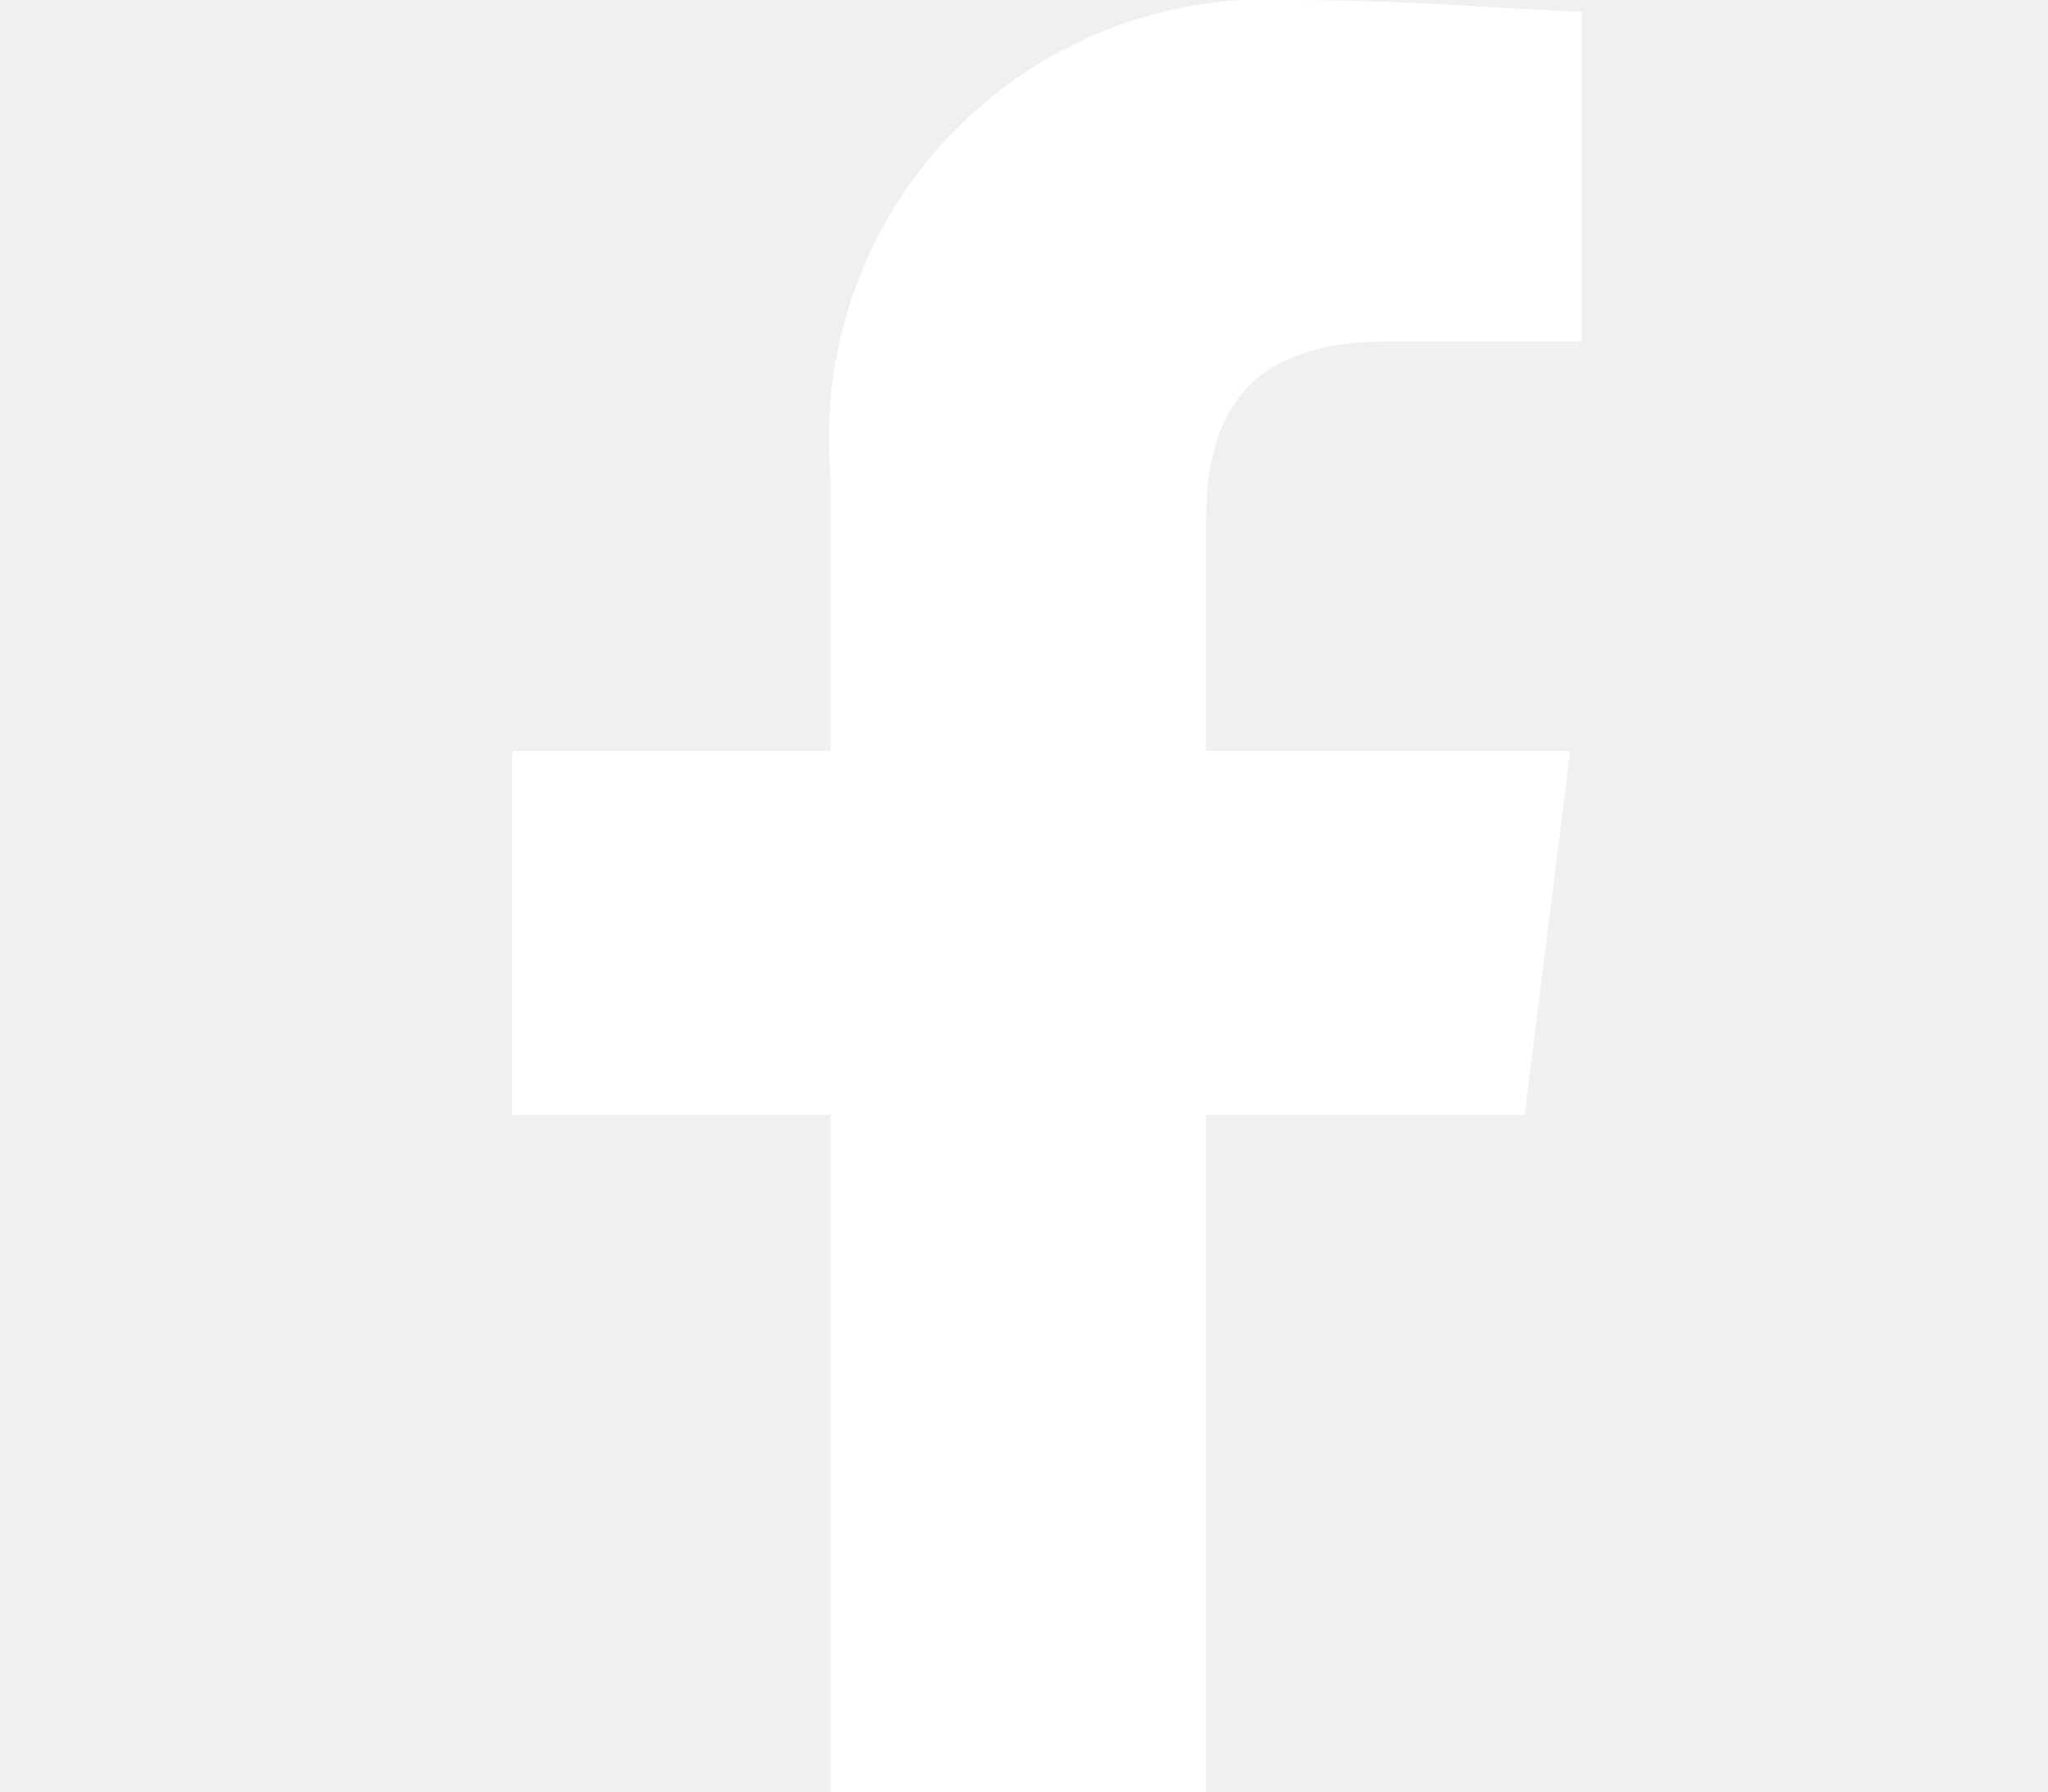
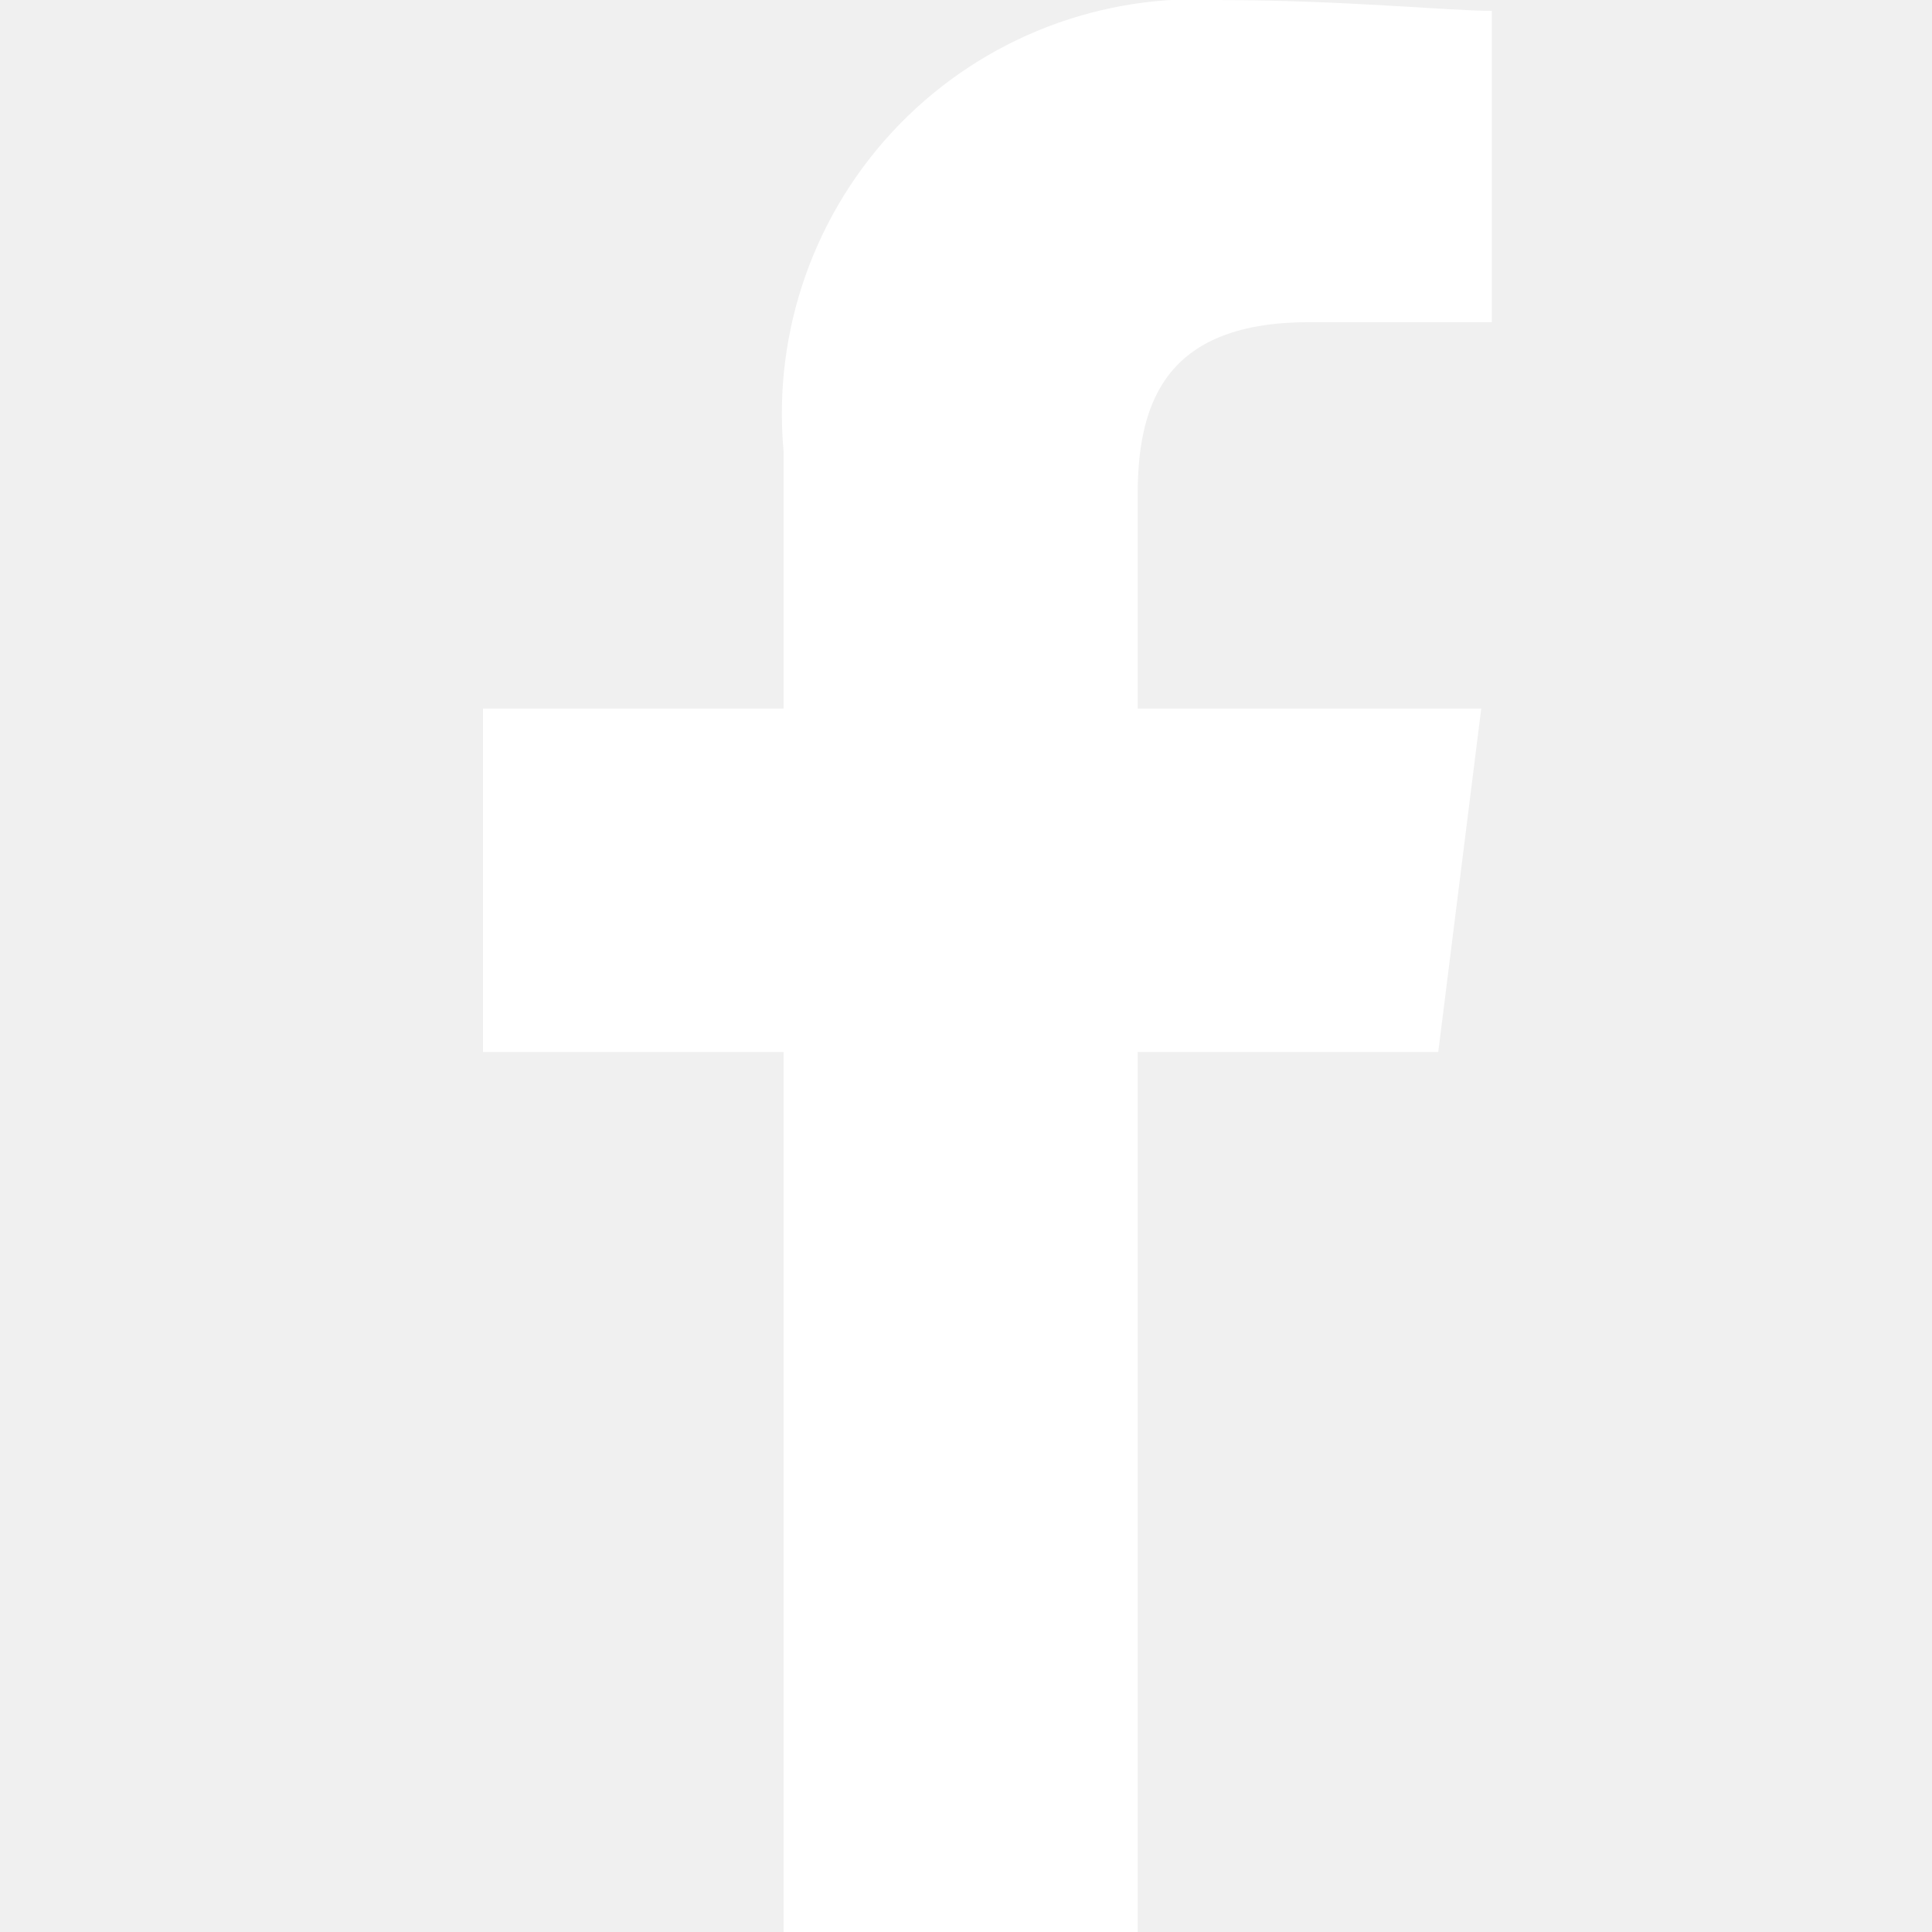
- <svg xmlns="http://www.w3.org/2000/svg" viewBox="0 0 16 14">
+ <svg xmlns="http://www.w3.org/2000/svg" viewBox="0 0 16 16">
  <path d="M85.422,16V8.711h2.489l.356-2.844H85.422V4.089c0-.8.267-1.422,1.422-1.422h1.511V.089C88,.089,87.111,0,86.133,0a3.431,3.431,0,0,0-3.644,3.733V5.867H80V8.711h2.489V16Z" transform="translate(-76 0.001)" fill="#fff" fill-rule="evenodd" />
</svg>
